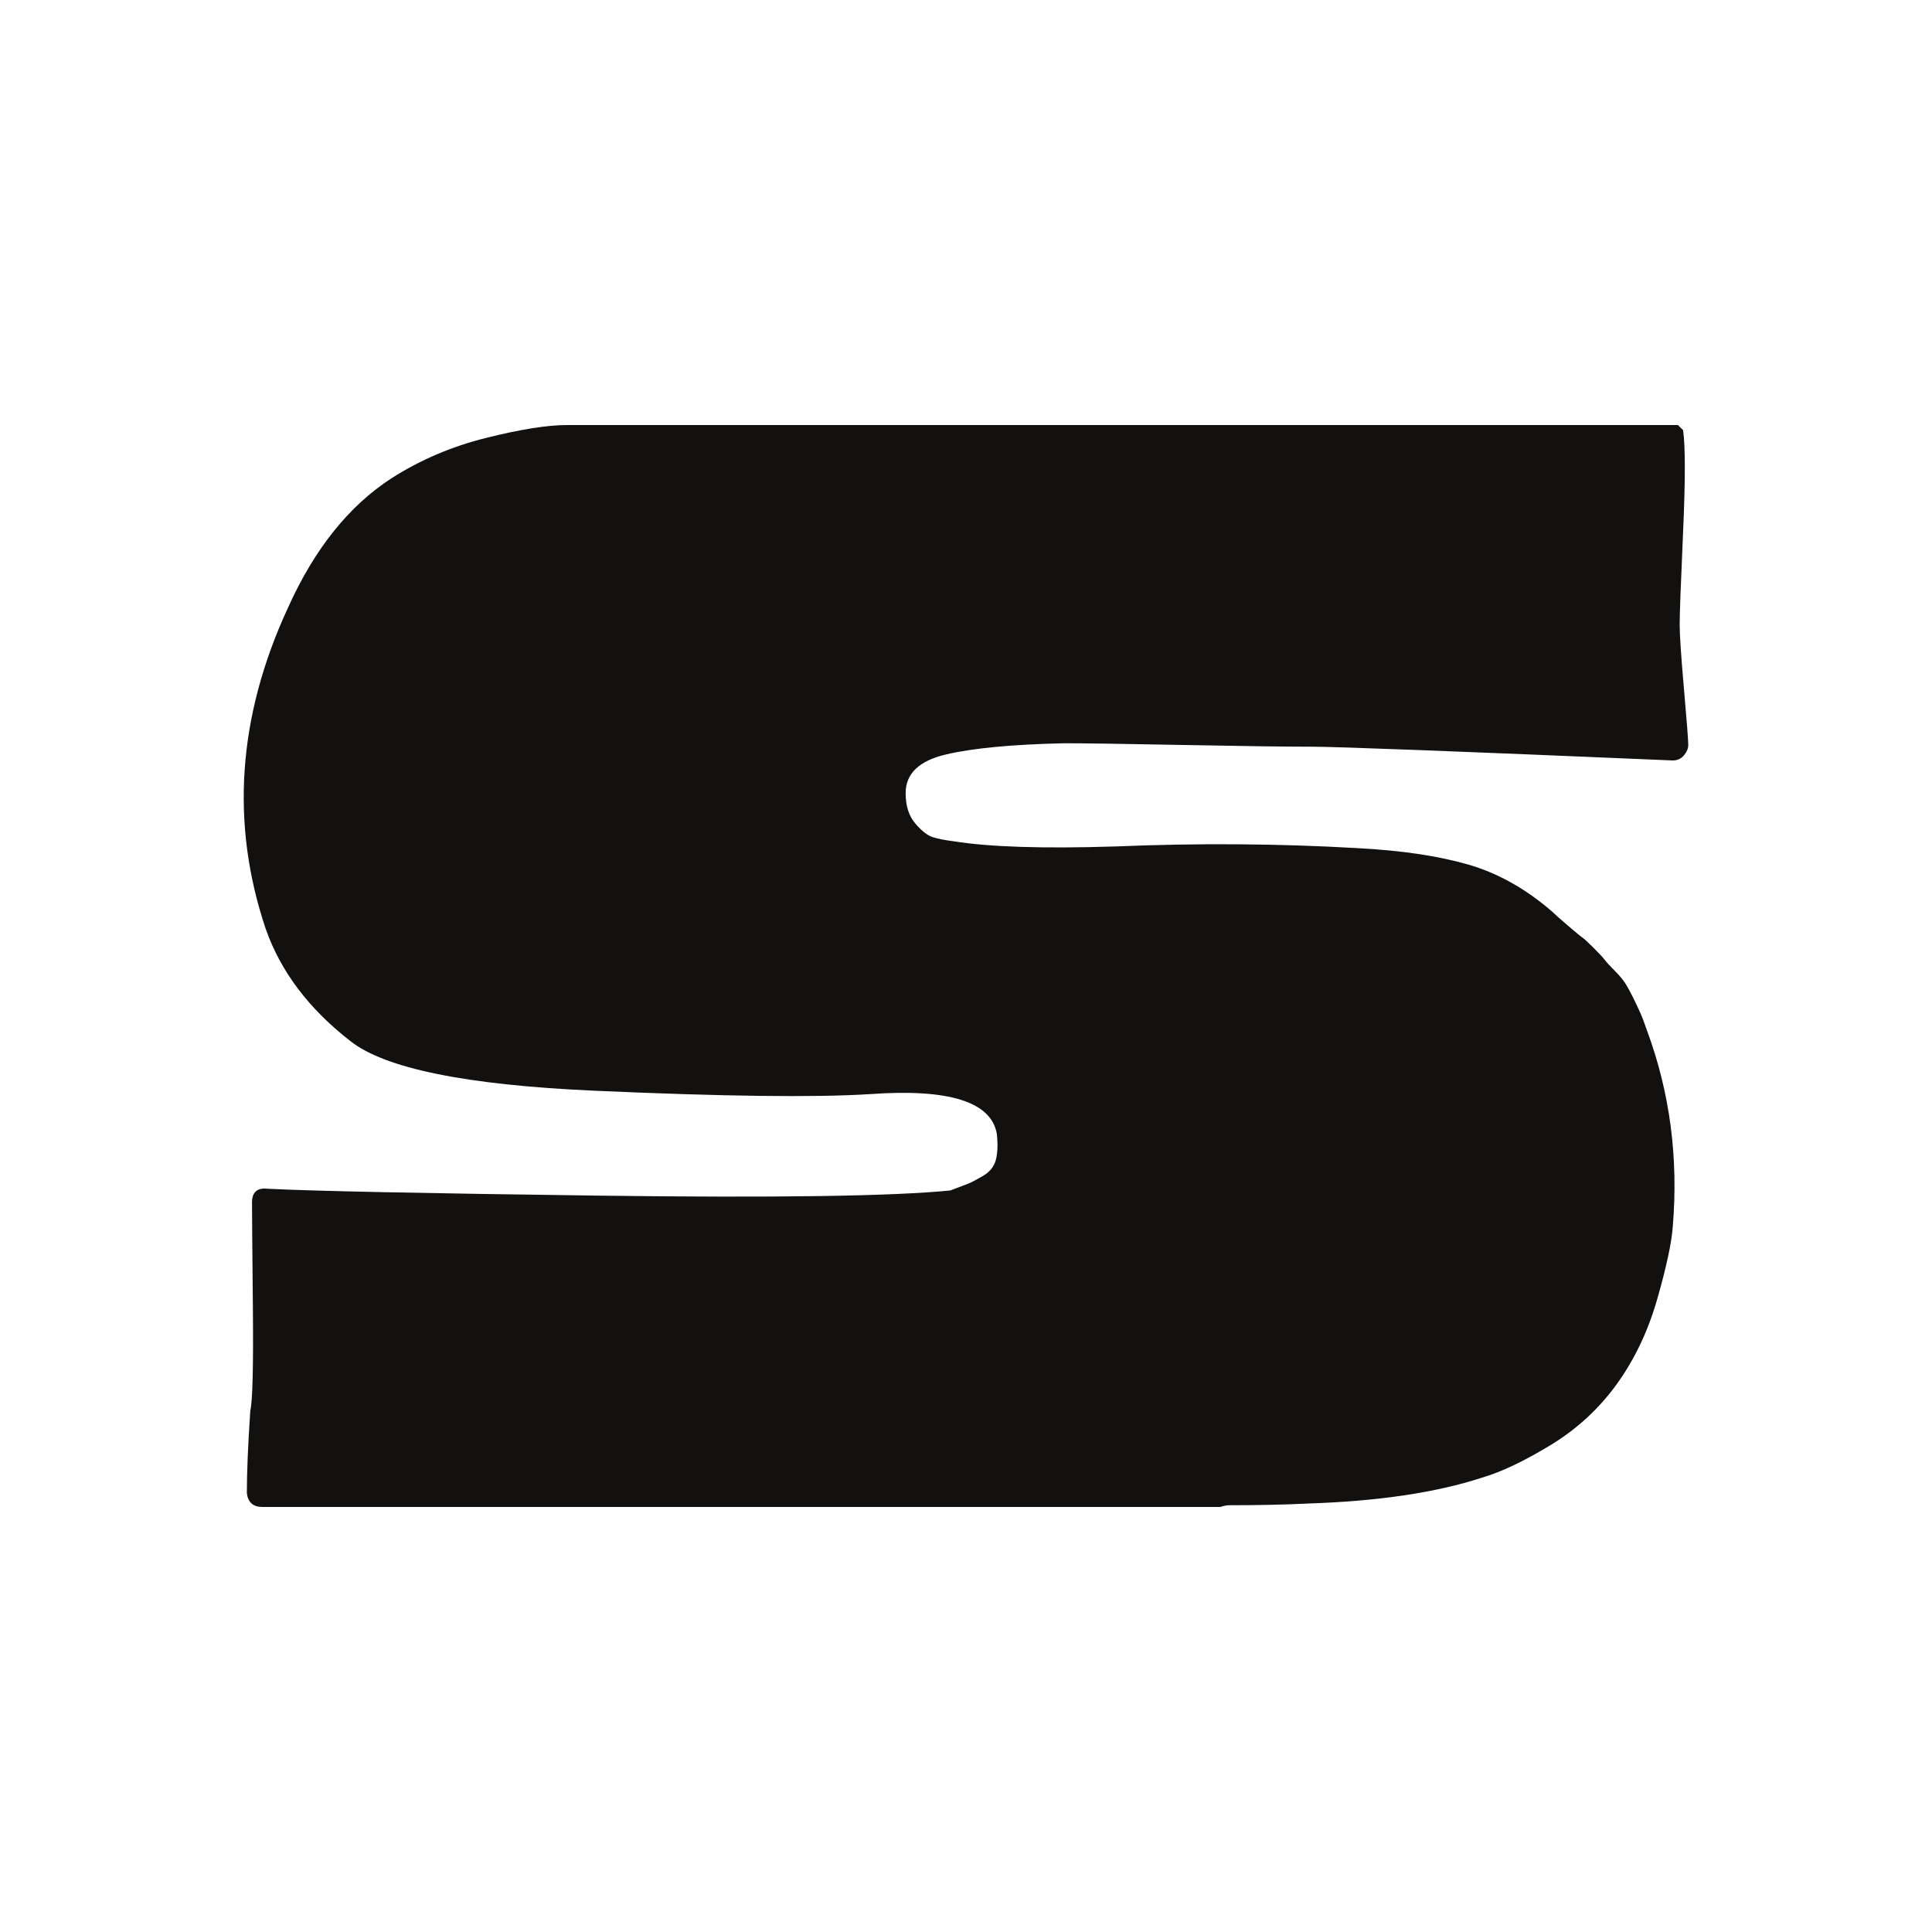
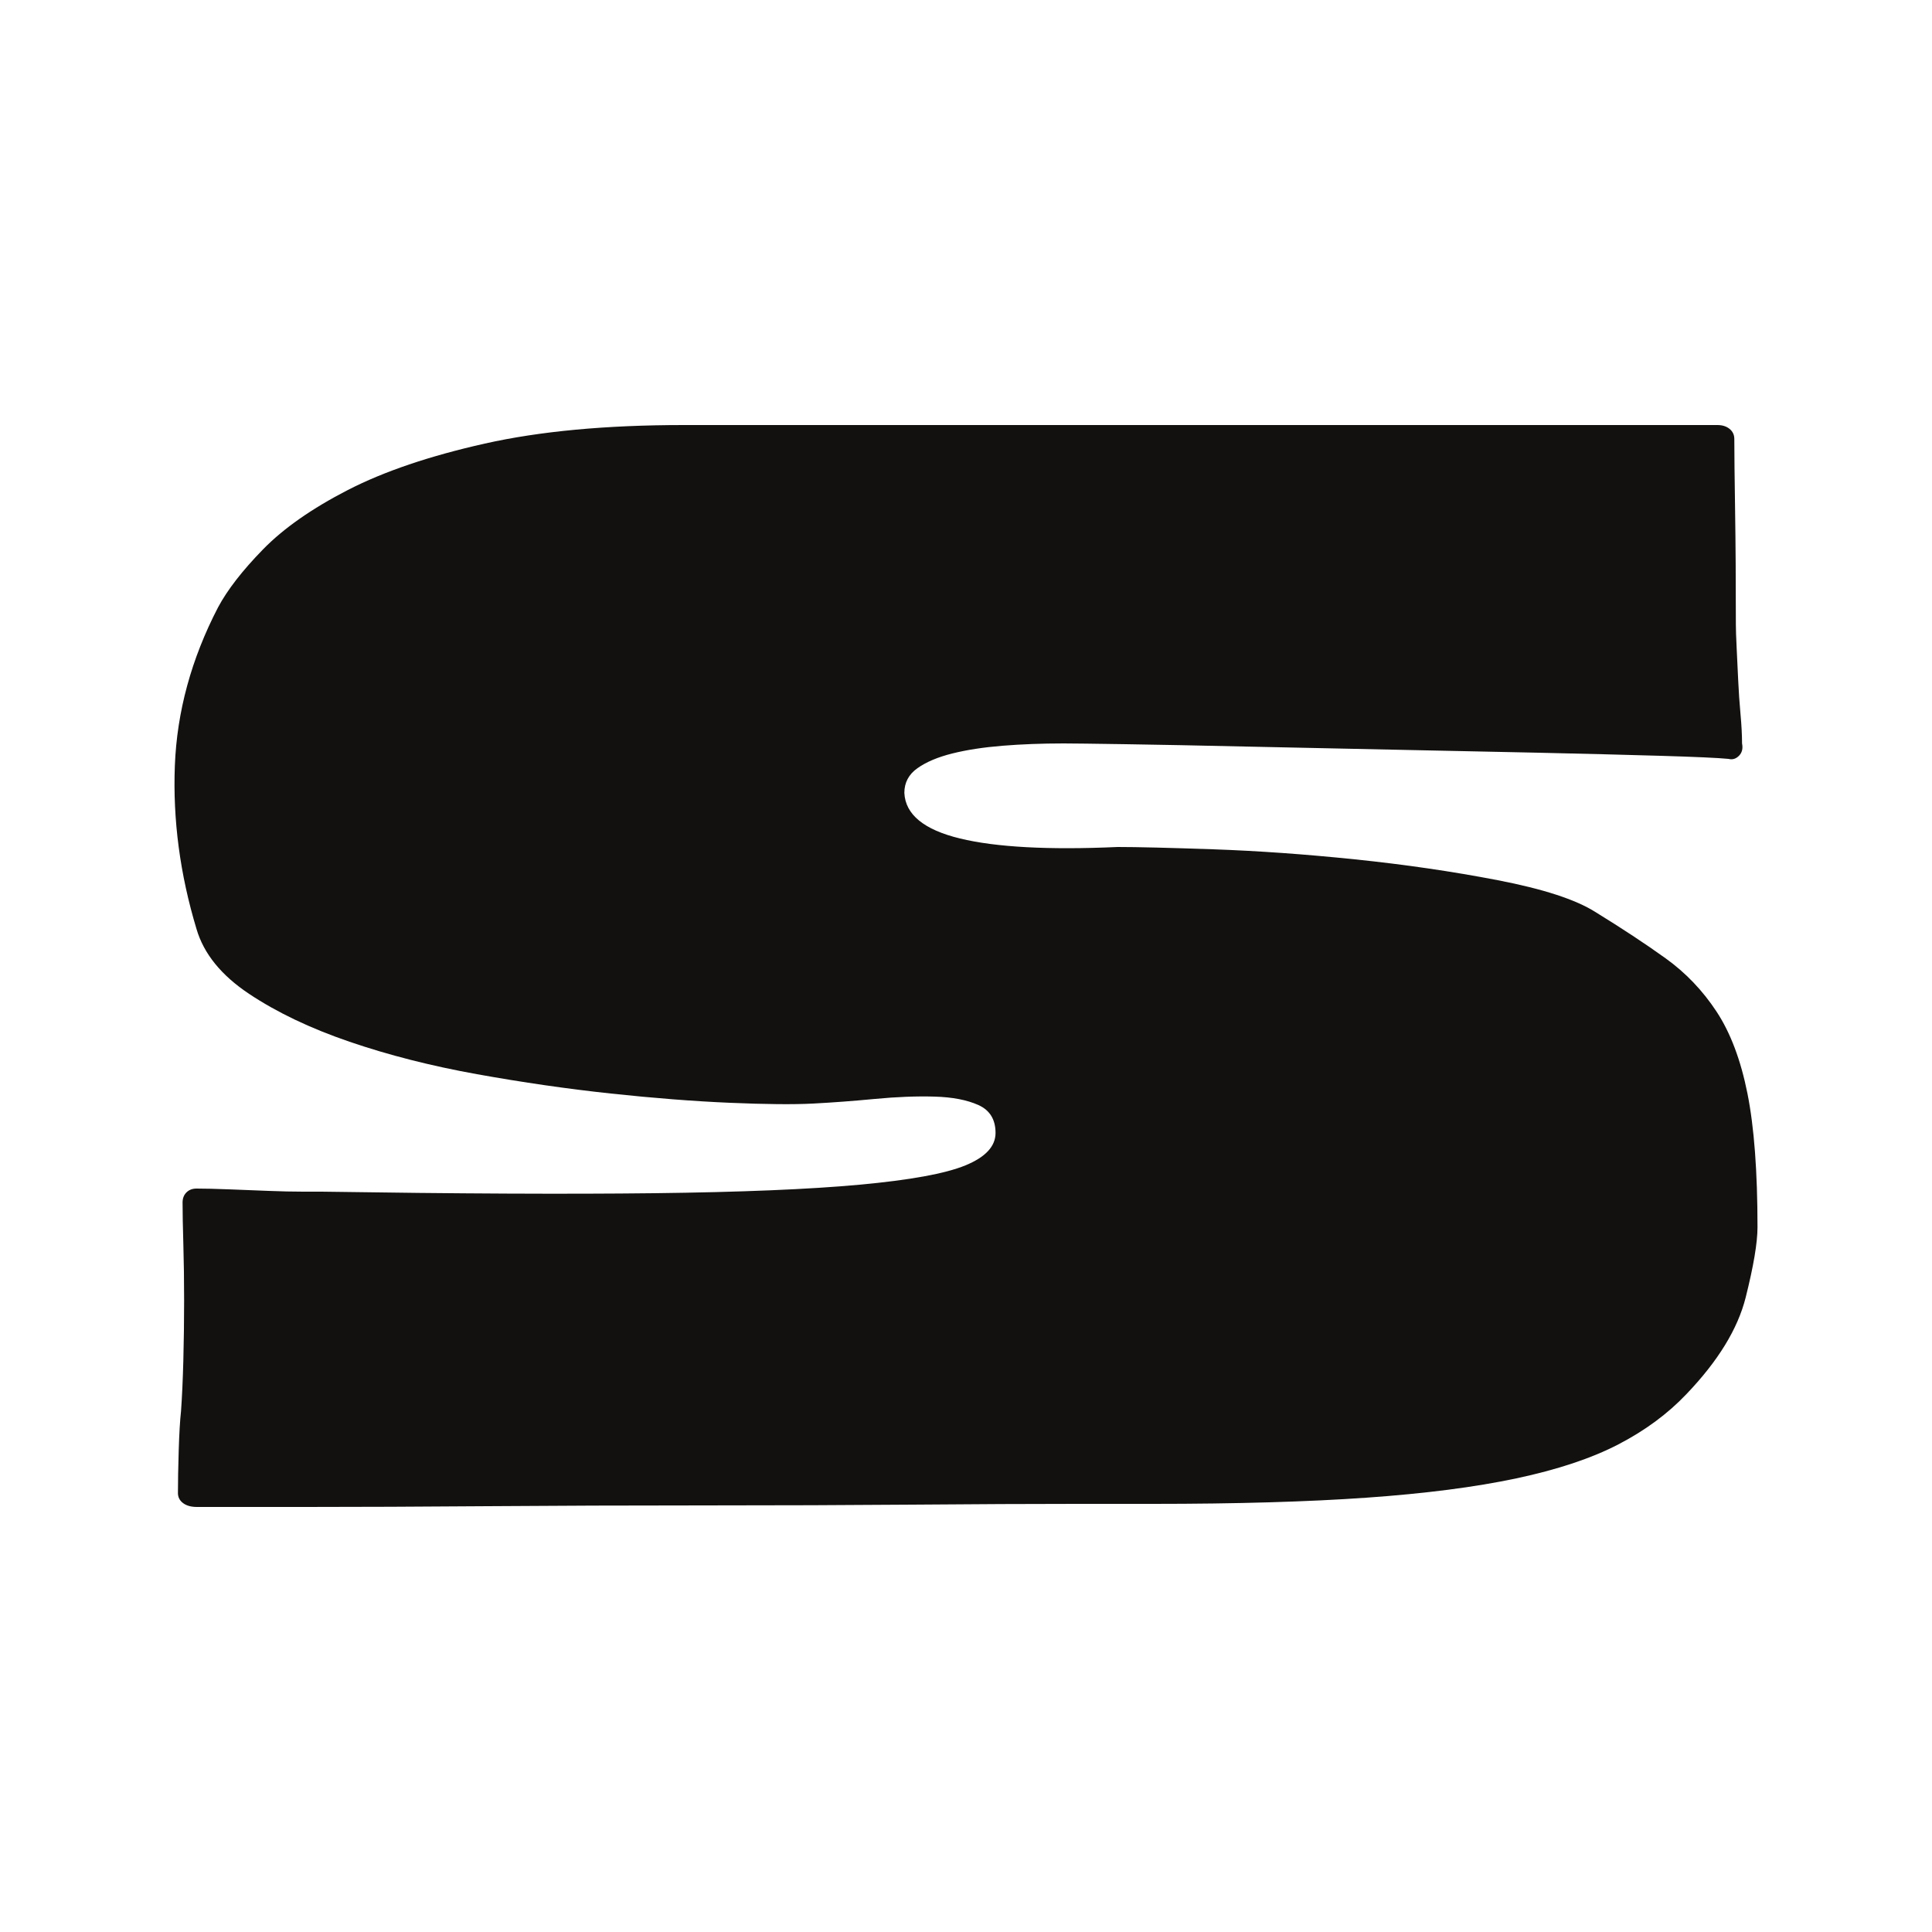
<svg xmlns="http://www.w3.org/2000/svg" viewBox="0 0 100 100" width="100" height="100">
-   <path d="M86.85 22Q86.939 22.089 87.117 22.267Q87.295 23.514 87.117 27.52Q86.939 31.526 86.939 32.328Q86.939 33.129 87.162 35.666Q87.384 38.203 87.384 38.56Q87.384 38.827 87.162 39.094Q86.939 39.361 86.583 39.361Q69.845 38.649 67.887 38.649Q65.839 38.649 61.254 38.56Q56.669 38.471 55.066 38.471Q51.06 38.56 48.968 39.049Q46.876 39.539 46.876 41.052Q46.876 42.032 47.365 42.61Q47.855 43.189 48.256 43.323Q48.656 43.456 49.368 43.545Q52.128 43.99 57.737 43.812Q64.147 43.545 70.291 43.901Q73.674 44.079 75.989 44.747Q78.303 45.415 80.351 47.196Q80.529 47.374 81.152 47.908Q81.775 48.442 81.909 48.531Q82.043 48.62 82.488 49.065Q82.933 49.51 83.066 49.688Q83.2 49.866 83.556 50.223Q83.912 50.579 84.09 50.846Q84.268 51.113 84.491 51.558Q84.713 52.003 84.892 52.404Q85.07 52.804 85.248 53.339Q87.028 58.146 86.583 63.488Q86.494 64.734 85.782 67.227Q85.07 69.72 83.69 71.634Q82.31 73.548 80.262 74.795Q78.214 76.041 76.701 76.486Q73.14 77.644 67.709 77.822Q65.928 77.911 63.613 77.911Q63.435 77.911 63.168 78.0Q63.079 78.0 62.99 78.0H13.578Q12.866 78.0 12.777 77.288Q12.777 75.685 12.955 73.014Q13.133 72.302 13.089 67.672Q13.044 63.043 13.044 62.242Q13.044 61.44 13.845 61.529Q17.318 61.707 31.028 61.886Q44.739 62.064 49.19 61.618Q49.903 61.351 50.125 61.262Q50.348 61.173 50.882 60.862Q51.416 60.55 51.55 60.016Q51.683 59.482 51.594 58.68Q51.149 56.188 45.006 56.633Q40.733 56.9 30.761 56.455Q20.79 56.01 18.119 53.873Q14.914 51.38 13.756 48.086Q10.996 39.895 14.914 31.437Q16.961 26.897 20.256 24.76Q22.481 23.335 25.152 22.668Q27.823 22 29.337 22Z" fill="#12110F" />
+   <path d="M89.768 22.72Q89.768 22.4 89.523 22.2Q89.279 22.0 88.888 22.0H35.376Q29.369 22.0 25.09 22.96Q20.81 23.92 18.01 25.36Q15.21 26.8 13.61 28.44Q12.01 30.08 11.284 31.44Q9.21 35.44 9.05 39.64Q8.89 43.84 10.17 48.08Q10.73 50.0 12.89 51.44Q15.05 52.88 18.09 53.92Q21.129 54.96 24.689 55.6Q28.249 56.24 31.609 56.6Q34.969 56.96 37.769 57.08Q40.569 57.2 42.089 57.12Q43.609 57.04 45.289 56.88Q46.969 56.72 48.369 56.76Q49.769 56.8 50.649 57.2Q51.529 57.6 51.529 58.64Q51.529 59.68 49.969 60.32Q48.409 60.96 44.493 61.32Q40.577 61.68 33.853 61.76Q27.13 61.84 16.65 61.68Q16.49 61.68 15.69 61.68Q14.89 61.68 13.89 61.64Q12.89 61.6 11.85 61.56Q10.81 61.52 10.17 61.52Q9.85 61.52 9.65 61.72Q9.45 61.92 9.45 62.24Q9.45 63.04 9.49 64.4Q9.53 65.76 9.53 67.32Q9.53 68.88 9.49 70.4Q9.45 71.92 9.37 73.04Q9.29 73.76 9.25 75.08Q9.21 76.4 9.21 77.28Q9.21 77.6 9.475 77.8Q9.741 78.0 10.192 78.0Q11.77 78.0 15.85 78.0Q19.93 78.0 25.249 77.96Q30.569 77.92 36.409 77.92Q42.249 77.92 47.232 77.88Q52.215 77.84 55.675 77.84Q59.135 77.84 59.689 77.84Q66.168 77.84 70.728 77.52Q75.288 77.2 78.488 76.52Q81.688 75.84 83.768 74.76Q85.848 73.68 87.288 72.16Q89.741 69.6 90.355 67.16Q90.968 64.72 90.968 63.52Q90.968 59.2 90.448 56.6Q89.928 54 88.848 52.36Q87.768 50.72 86.208 49.6Q84.648 48.48 82.568 47.2Q81.048 46.24 77.528 45.56Q74.008 44.88 70.128 44.48Q66.249 44.08 62.809 43.96Q59.369 43.84 57.849 43.84Q52.489 44.08 49.689 43.4Q46.889 42.72 46.809 41.04Q46.809 40.24 47.489 39.76Q48.169 39.28 49.289 39.0Q50.409 38.72 51.889 38.6Q53.369 38.48 55.049 38.48Q55.689 38.48 58.289 38.52Q60.889 38.56 64.409 38.64Q67.929 38.72 71.968 38.8Q76.008 38.88 79.608 38.96Q83.208 39.04 85.928 39.12Q88.648 39.2 89.469 39.28Q89.768 39.36 90.008 39.12Q90.248 38.88 90.168 38.48Q90.168 37.84 90.088 36.96Q90.008 36.08 89.968 35.2Q89.928 34.32 89.888 33.52Q89.848 32.72 89.848 32.32Q89.848 28.96 89.808 26.4Q89.768 23.84 89.768 22.72Z" fill="#12110F" />
</svg>
